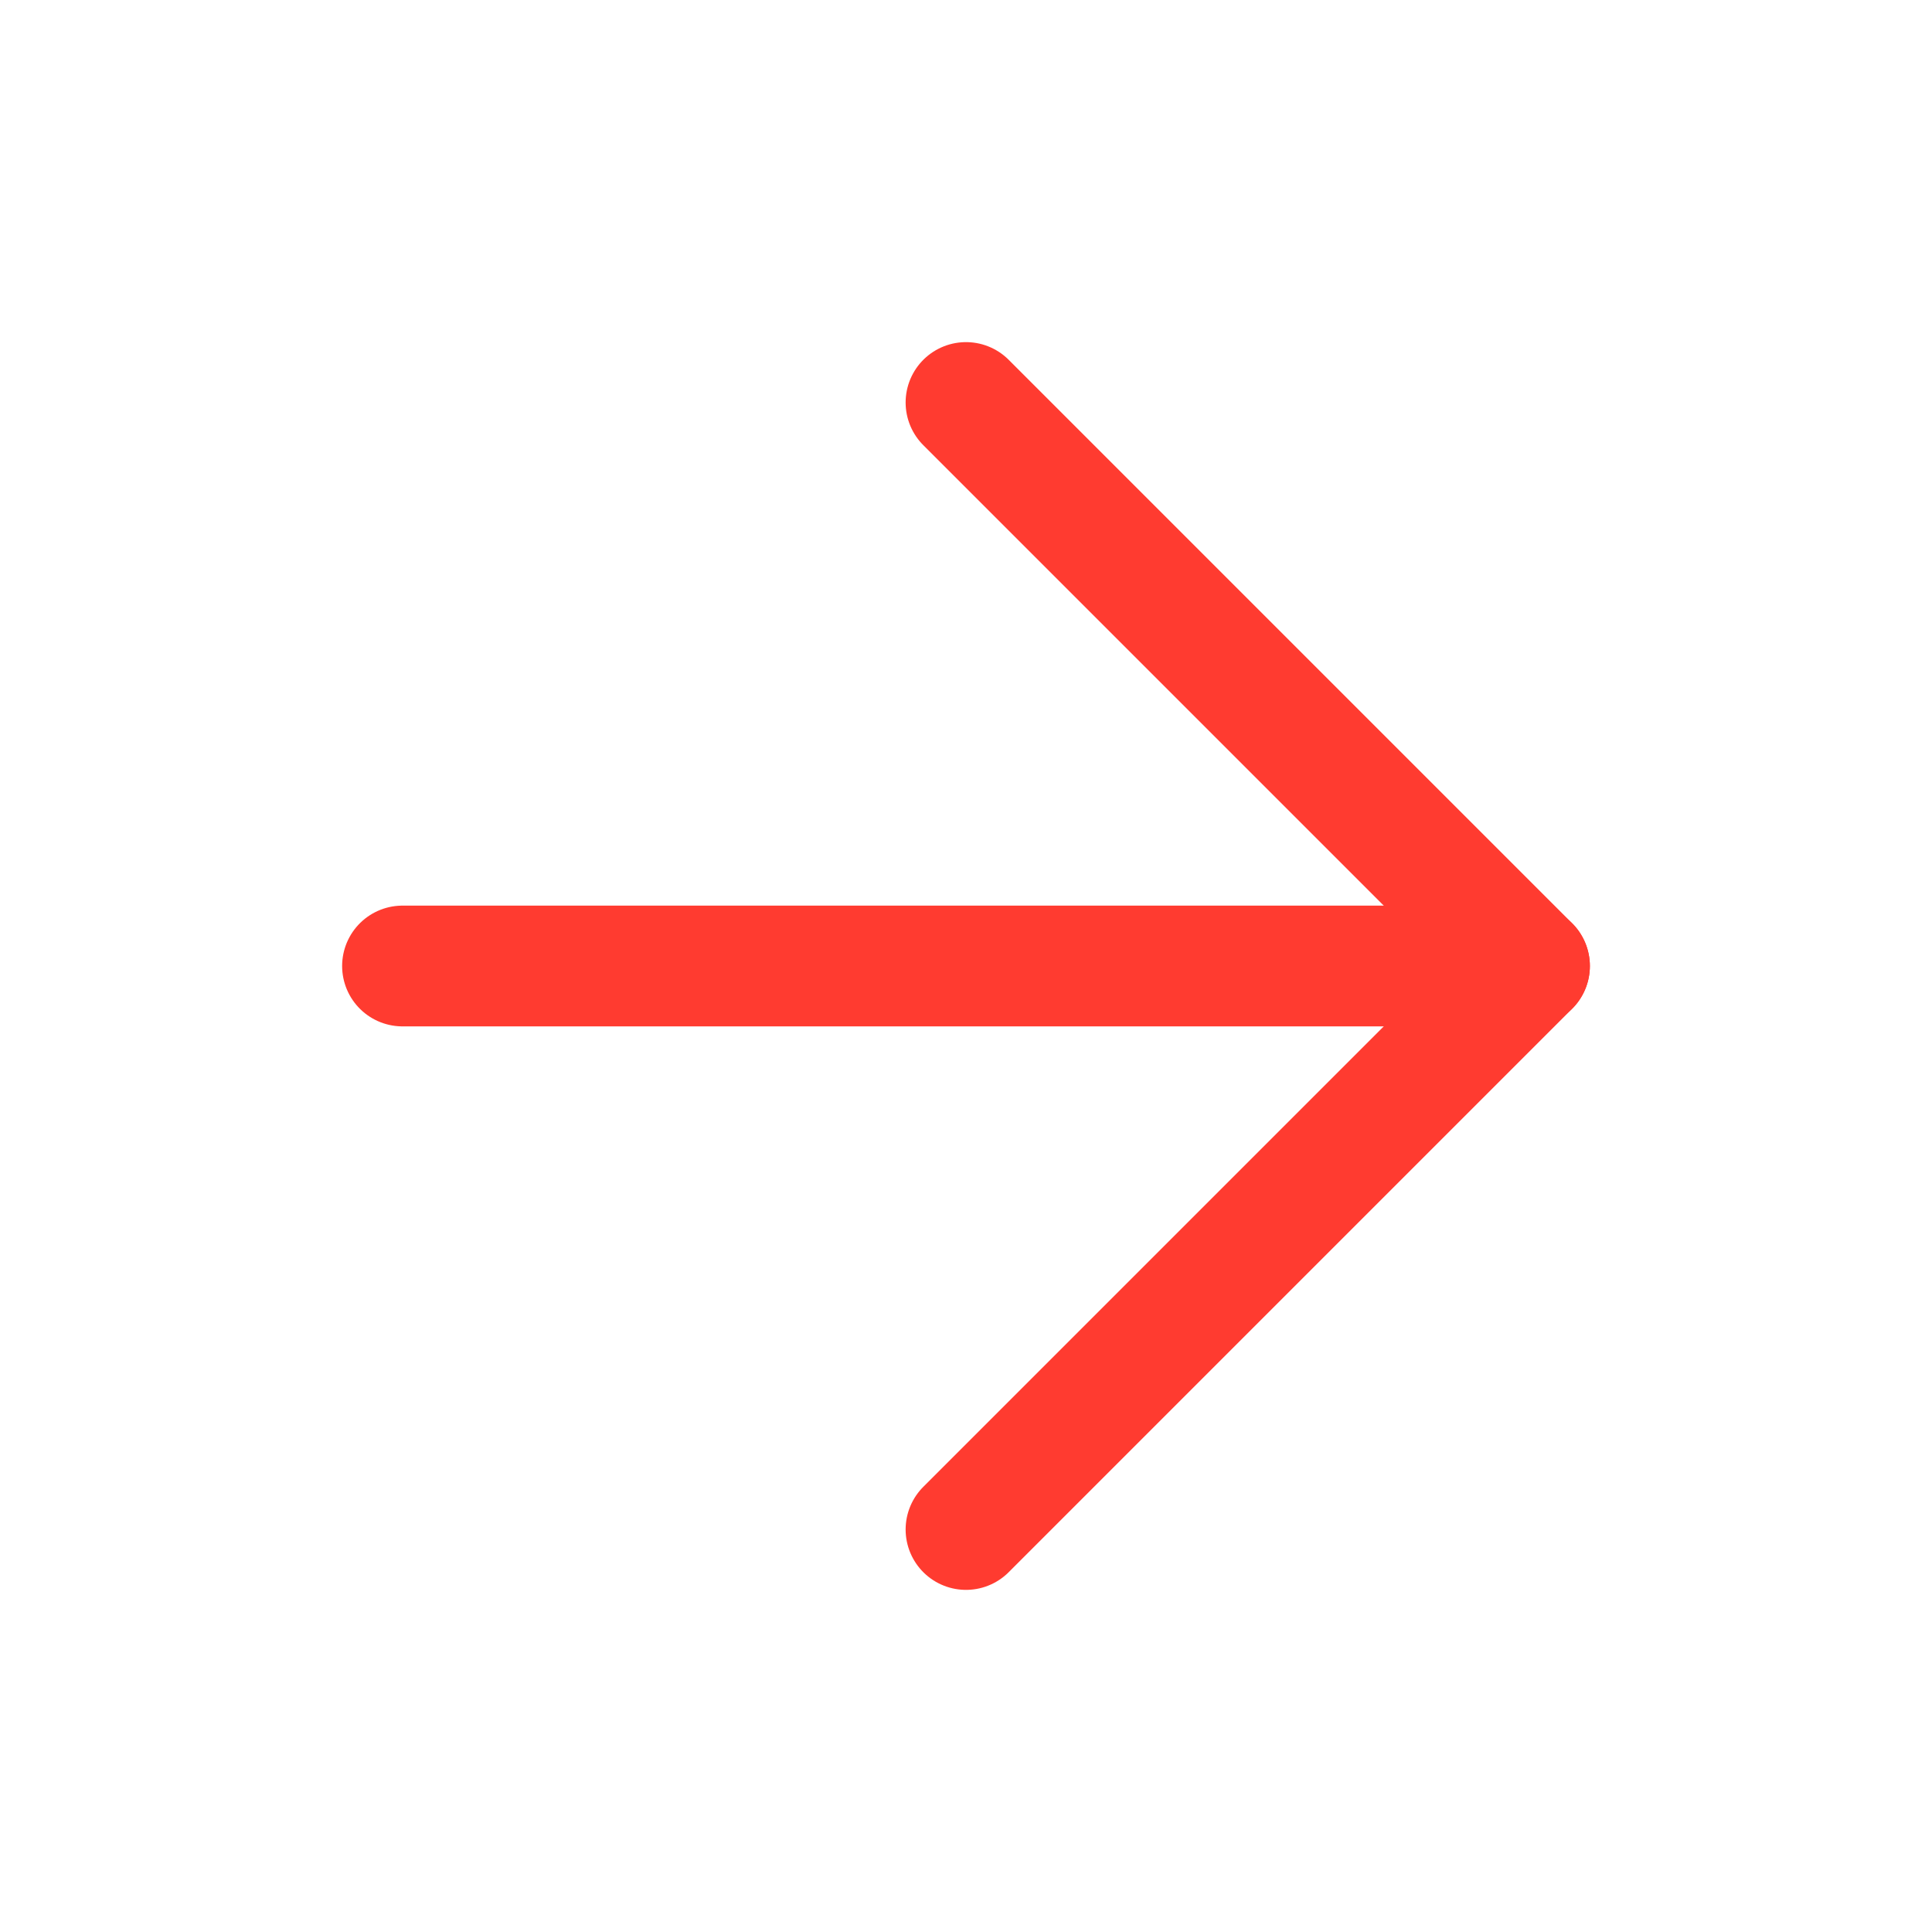
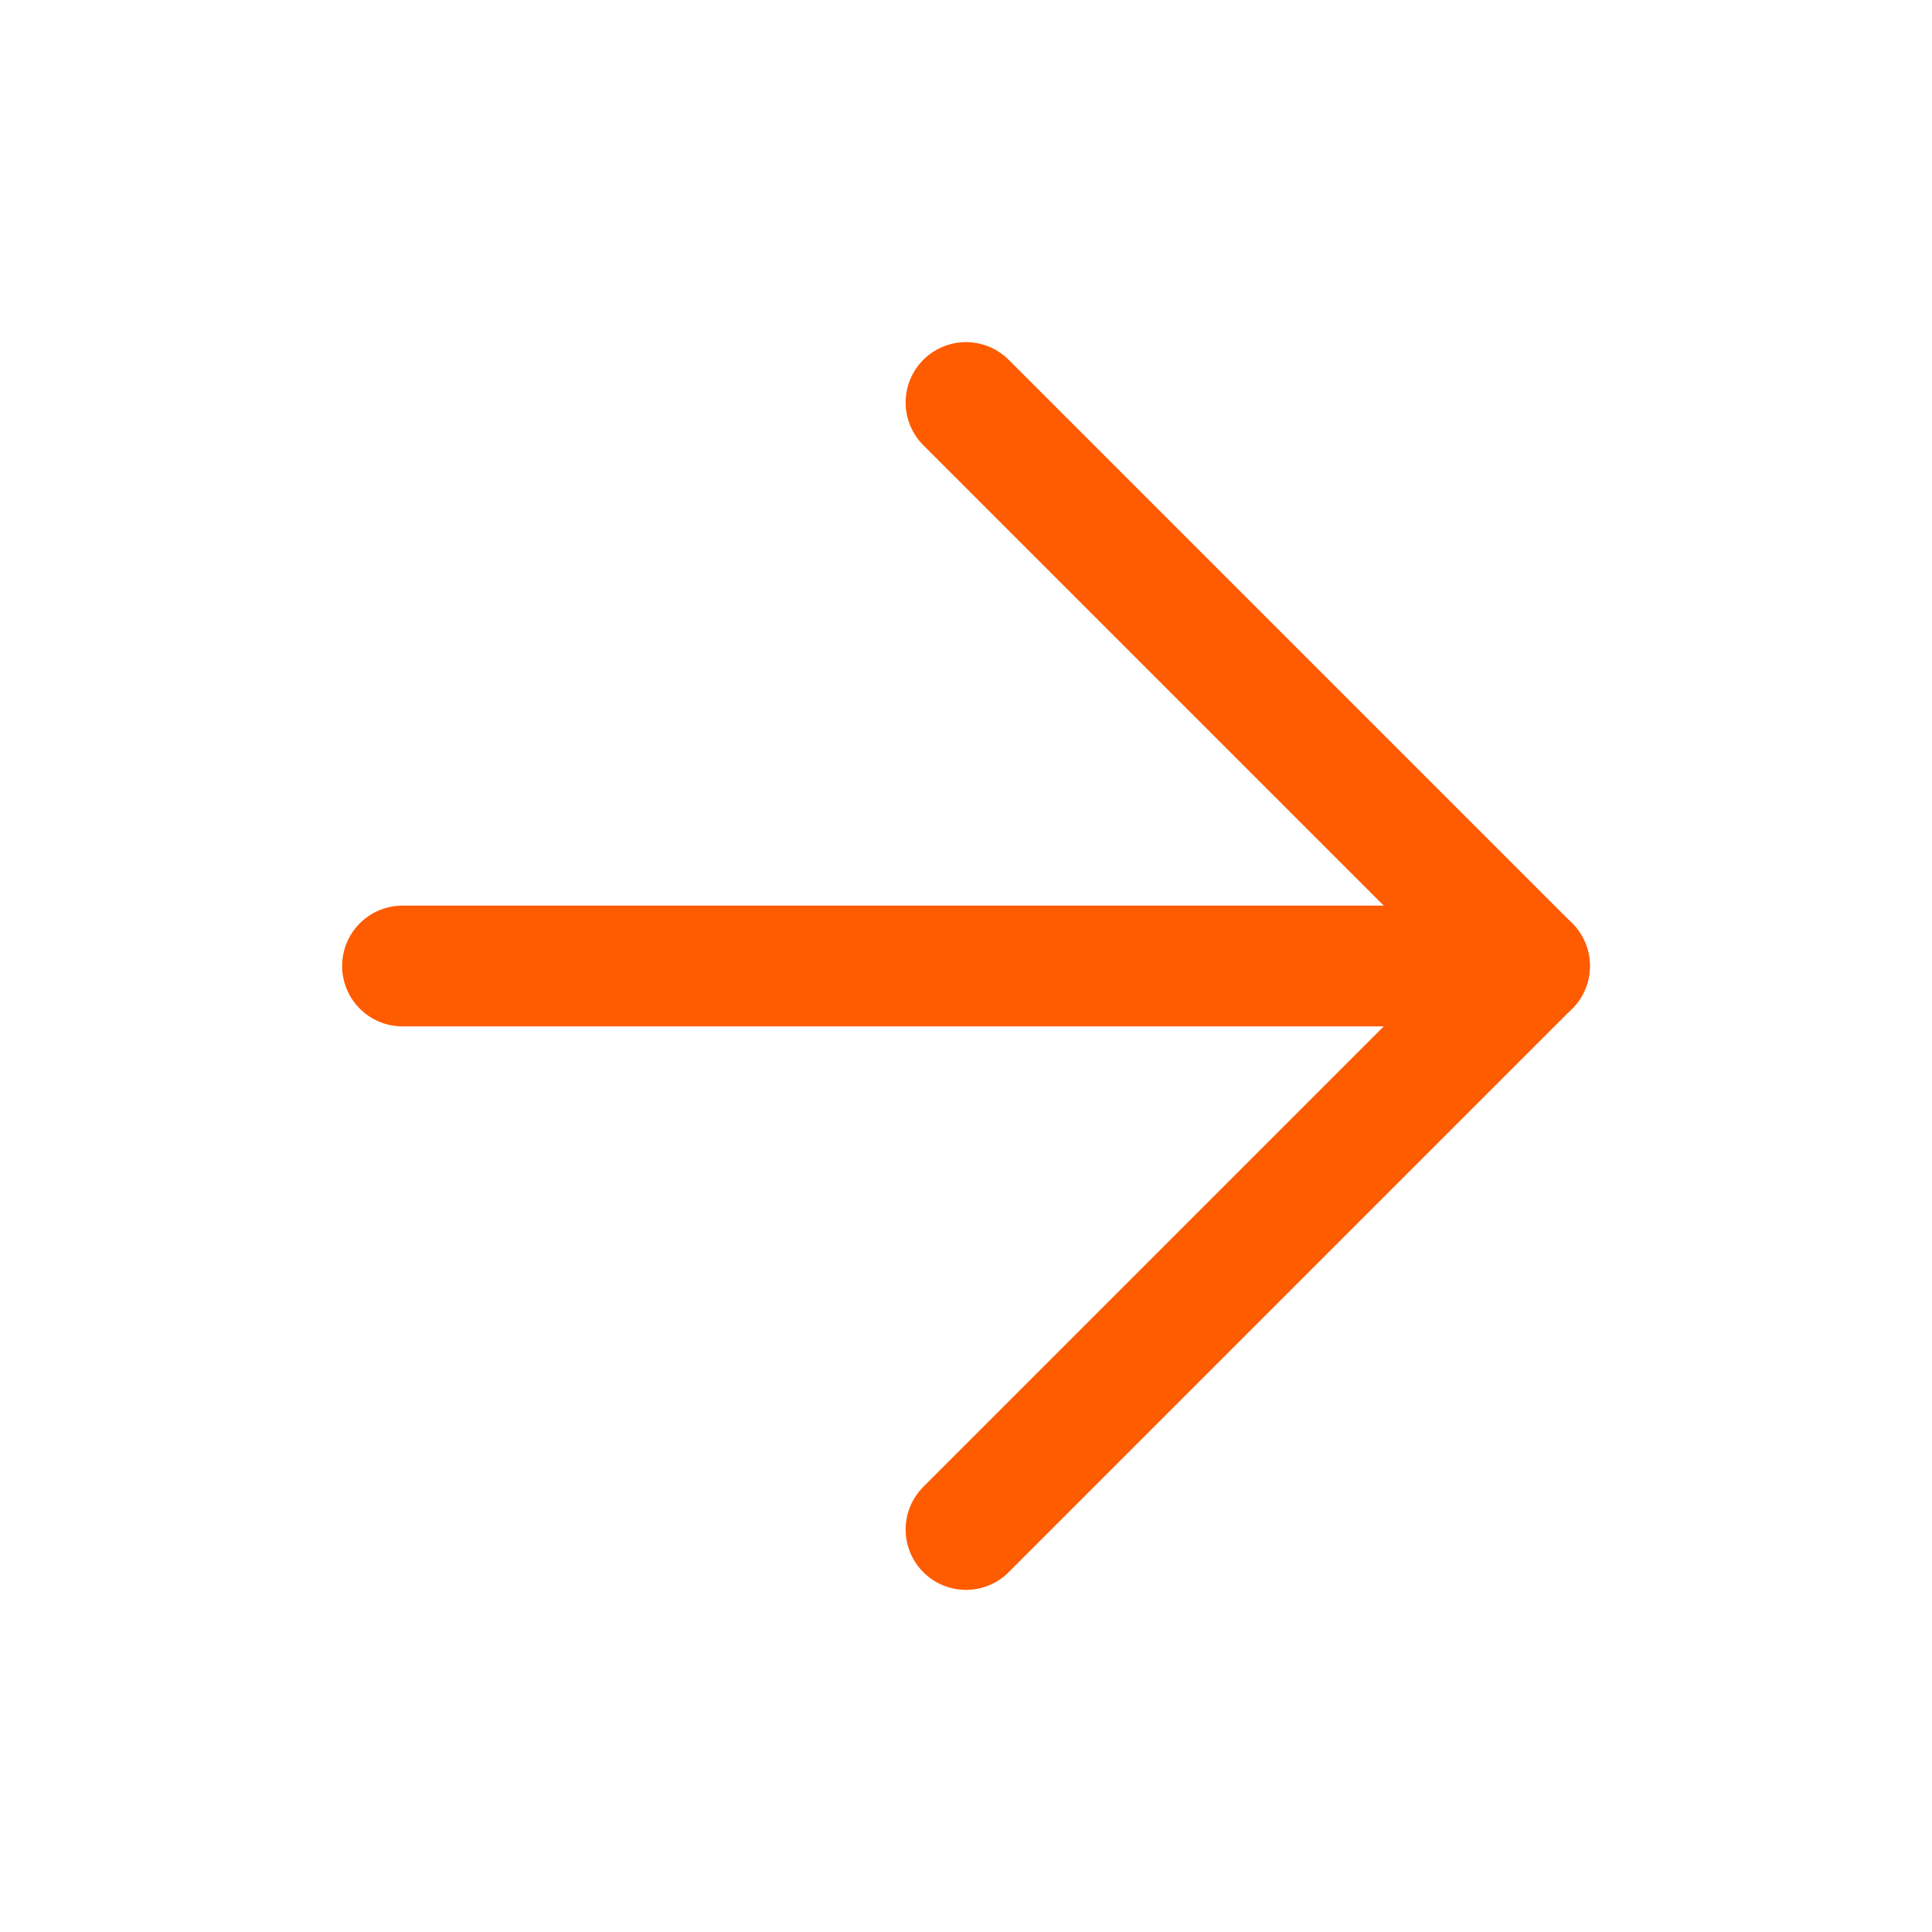
<svg xmlns="http://www.w3.org/2000/svg" width="24" height="24" viewBox="0 0 24 24" fill="none">
-   <path d="M5 12H19" stroke="#FF3B30" stroke-width="1.5" stroke-linecap="round" stroke-linejoin="round" />
-   <path d="M12 5L19 12L12 19" stroke="#FF3B30" stroke-width="1.5" stroke-linecap="round" stroke-linejoin="round" />
+   <path d="M5 12H19" stroke="#FF5B00" stroke-width="1.5" stroke-linecap="round" stroke-linejoin="round" />
+   <path d="M12 5L19 12L12 19" stroke="#FF5B00" stroke-width="1.5" stroke-linecap="round" stroke-linejoin="round" />
</svg>
